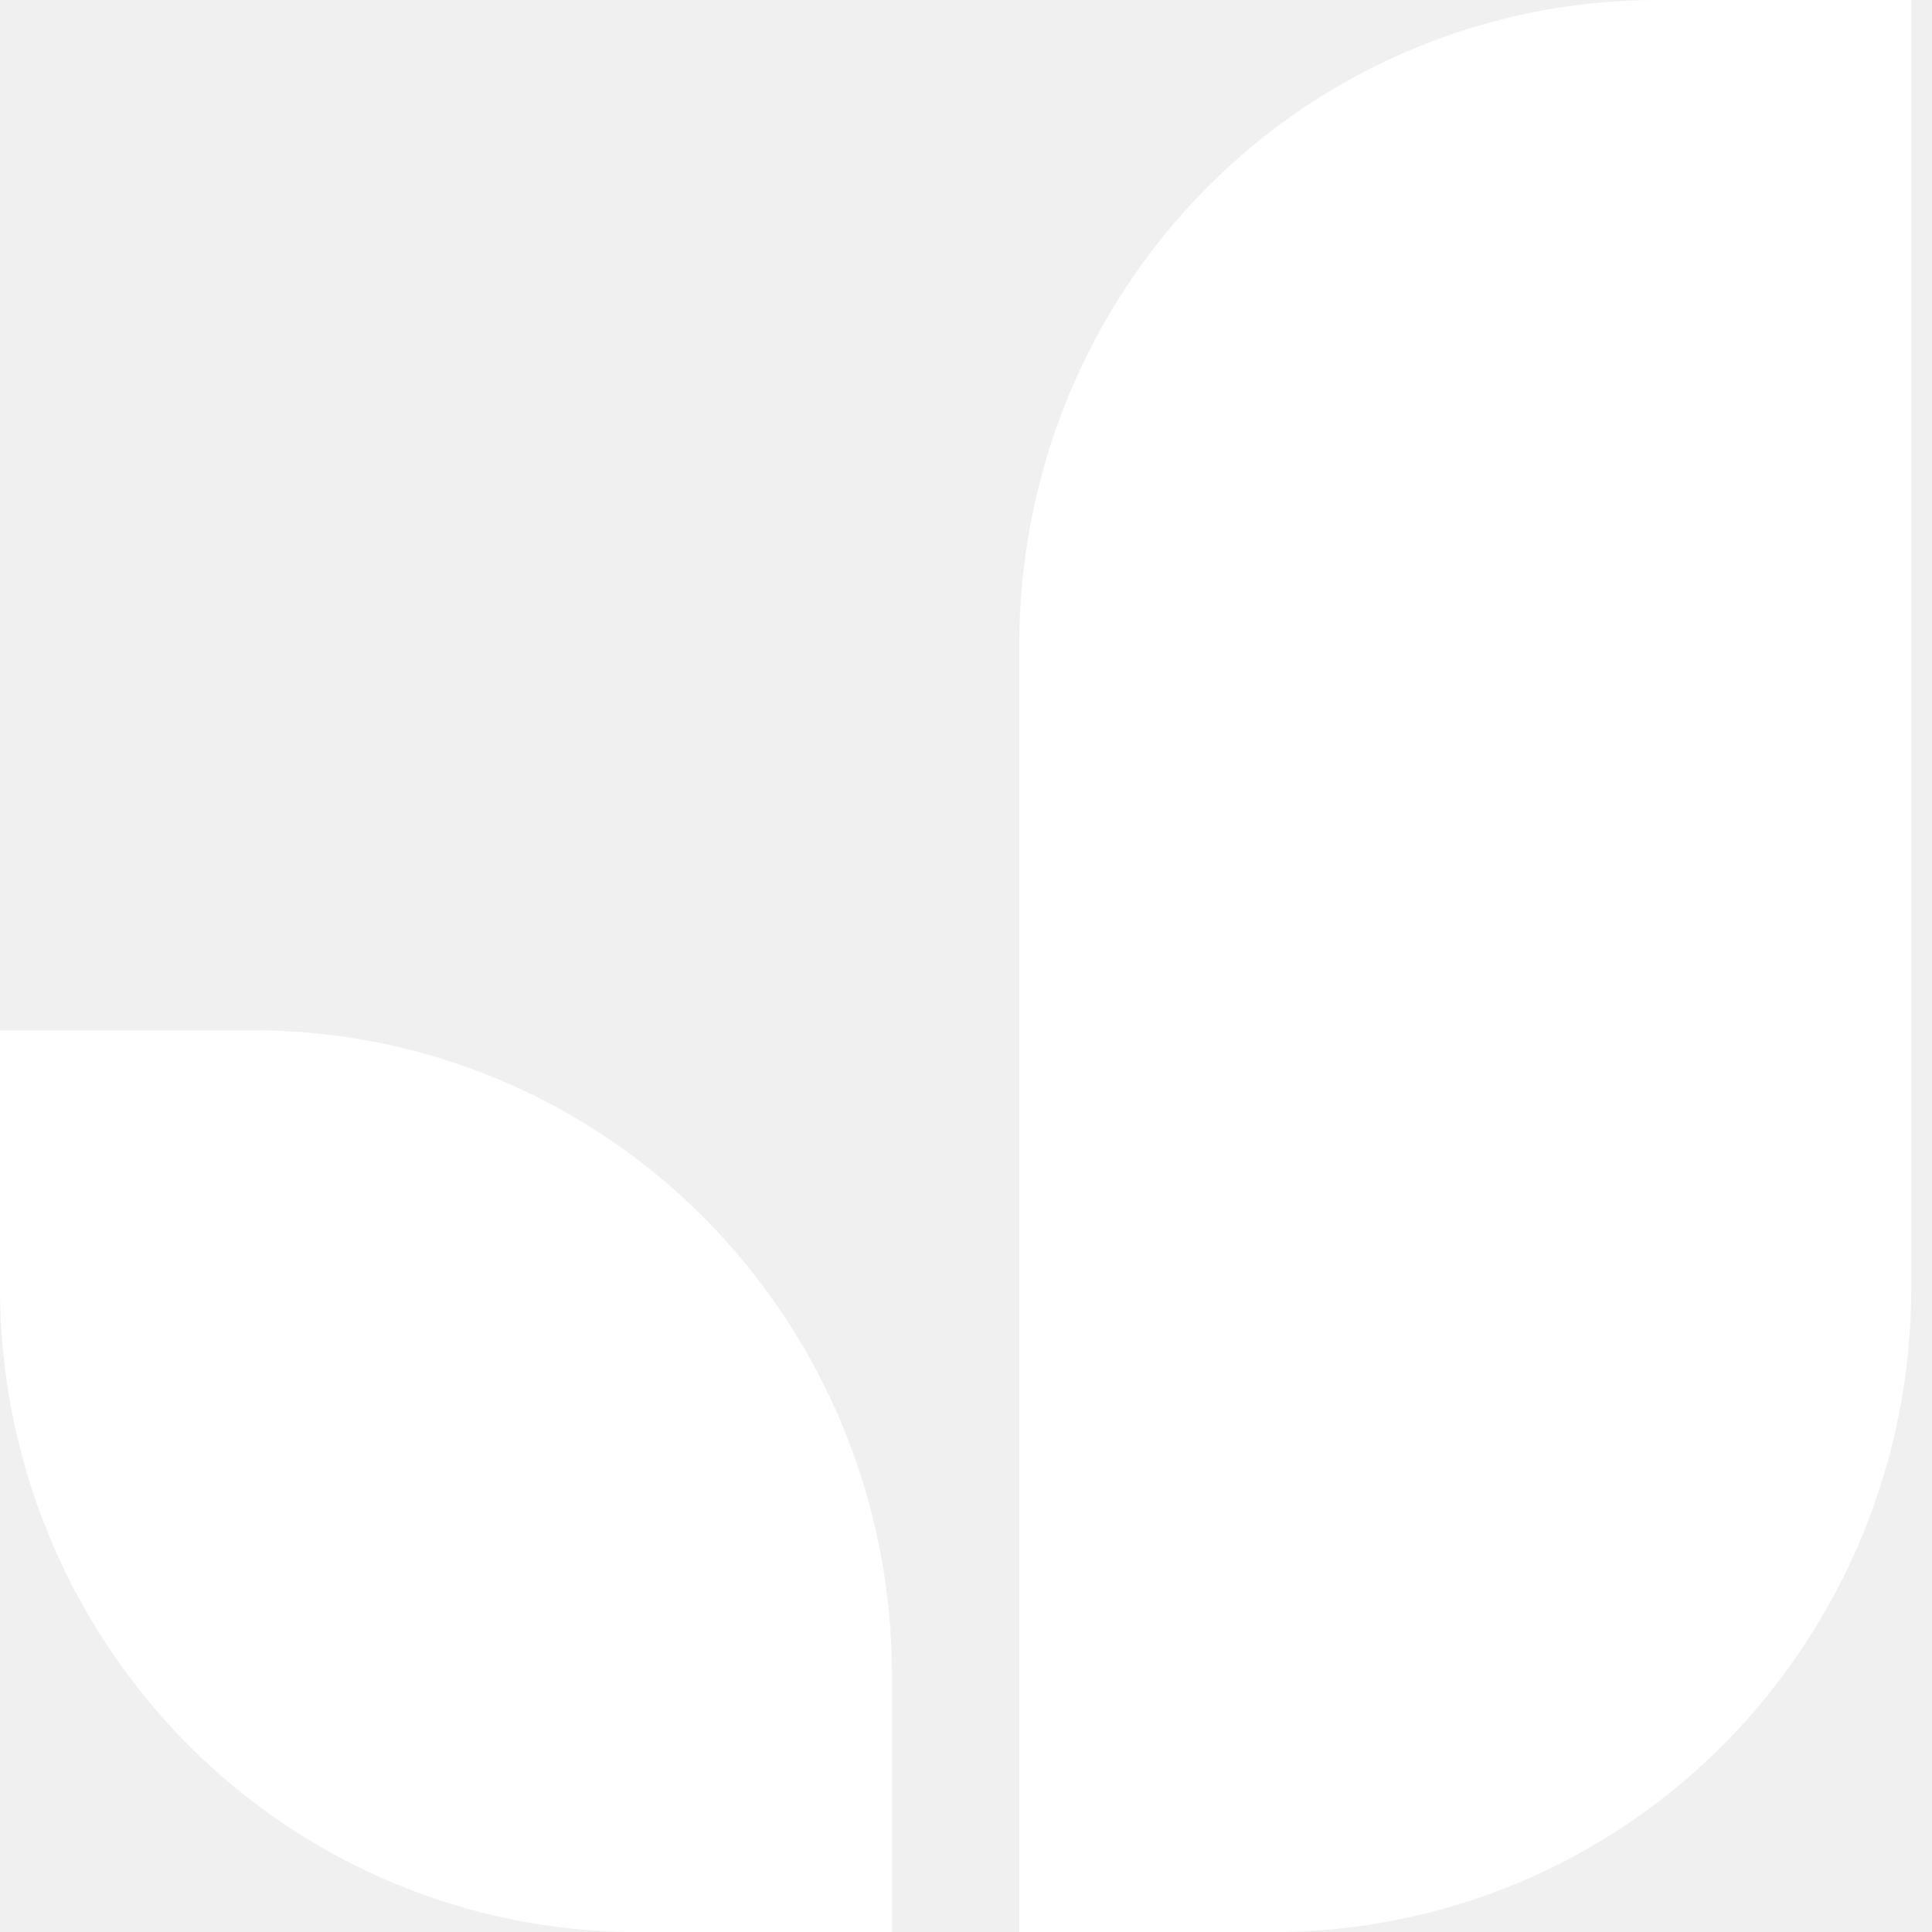
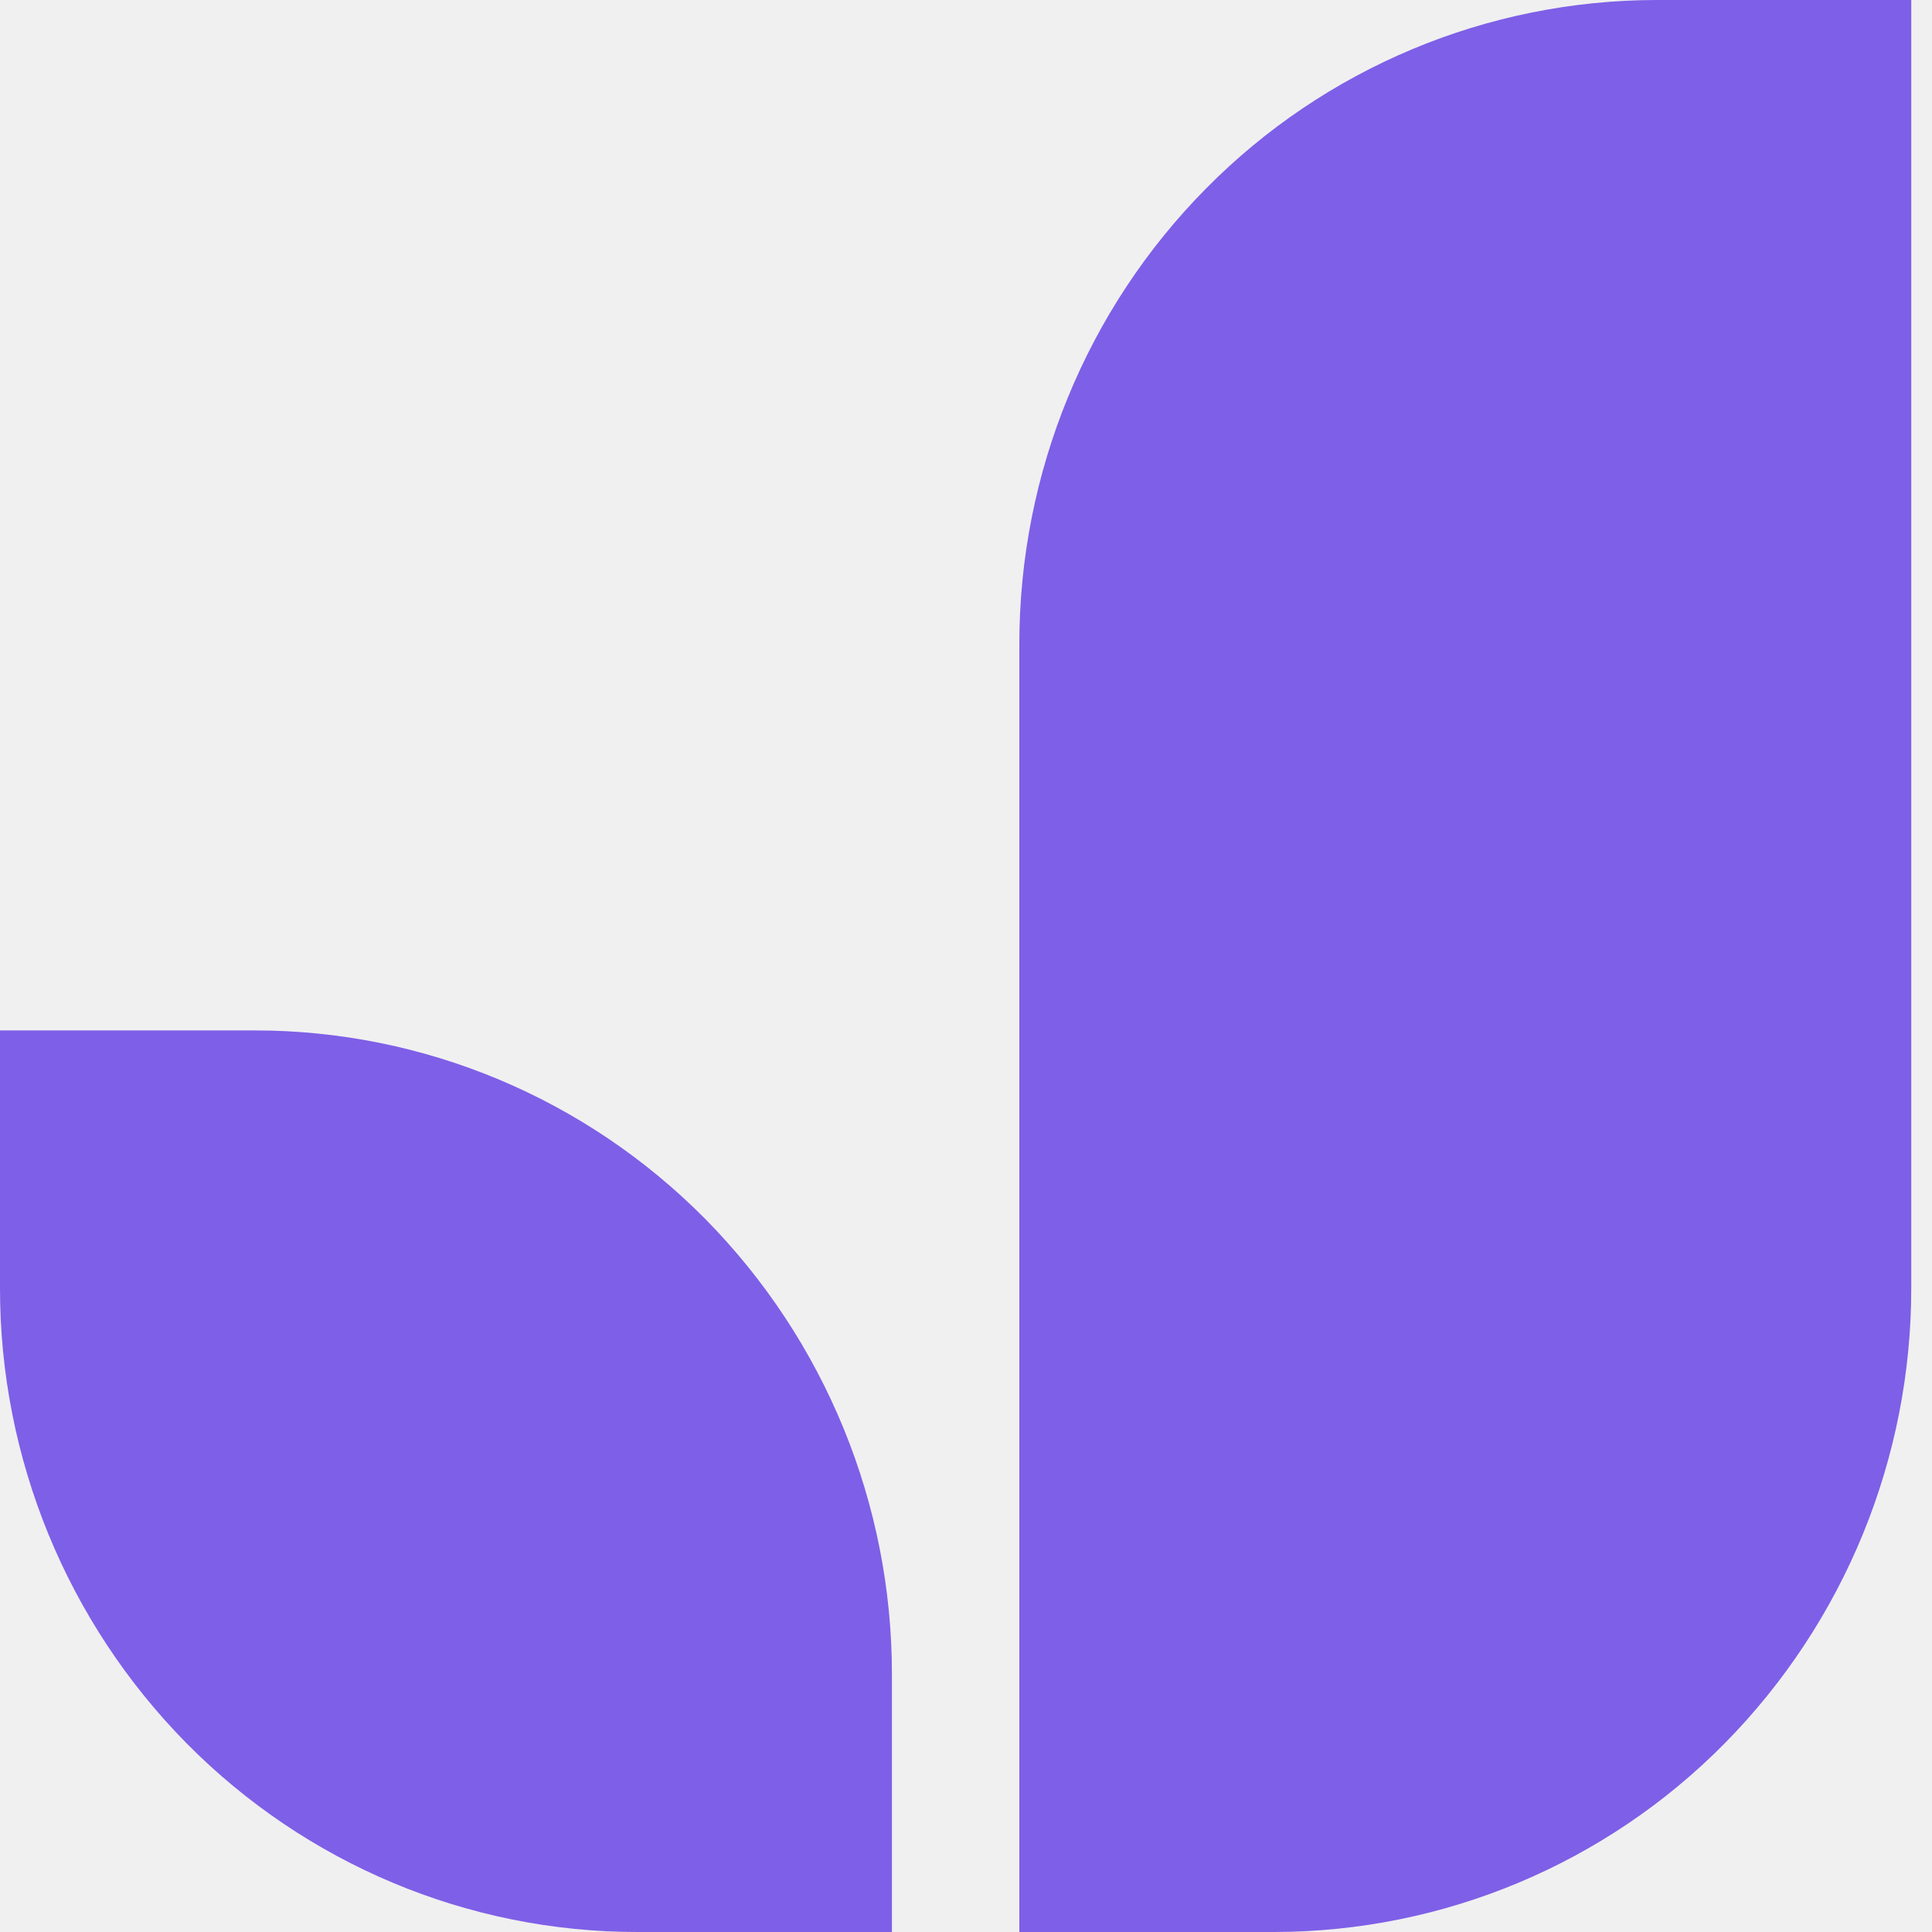
<svg xmlns="http://www.w3.org/2000/svg" width="1em" height="1em" viewBox="0 0 38 38">
-   <path fill="#fff" d="M37.592 0v25.333a12.74 12.74 0 0 1-3.67 8.957A12.47 12.47 0 0 1 25.061 38h-5.012V12.667c0-3.36 1.32-6.581 3.67-8.957A12.47 12.47 0 0 1 32.58 0zM0 20.267h5.013c3.324 0 6.51 1.334 8.86 3.71a12.74 12.74 0 0 1 3.67 8.956V38h-5.012c-3.324 0-6.51-1.335-8.86-3.71A12.74 12.74 0 0 1 0 25.334z" />
+   <path fill="#7E5FE7" d="M37.592 0v25.333a12.74 12.74 0 0 1-3.67 8.957A12.47 12.47 0 0 1 25.061 38h-5.012V12.667c0-3.36 1.32-6.581 3.67-8.957A12.47 12.47 0 0 1 32.58 0zM0 20.267h5.013c3.324 0 6.51 1.334 8.86 3.71a12.74 12.74 0 0 1 3.67 8.956V38h-5.012c-3.324 0-6.51-1.335-8.86-3.71A12.74 12.74 0 0 1 0 25.334z" />
</svg>
